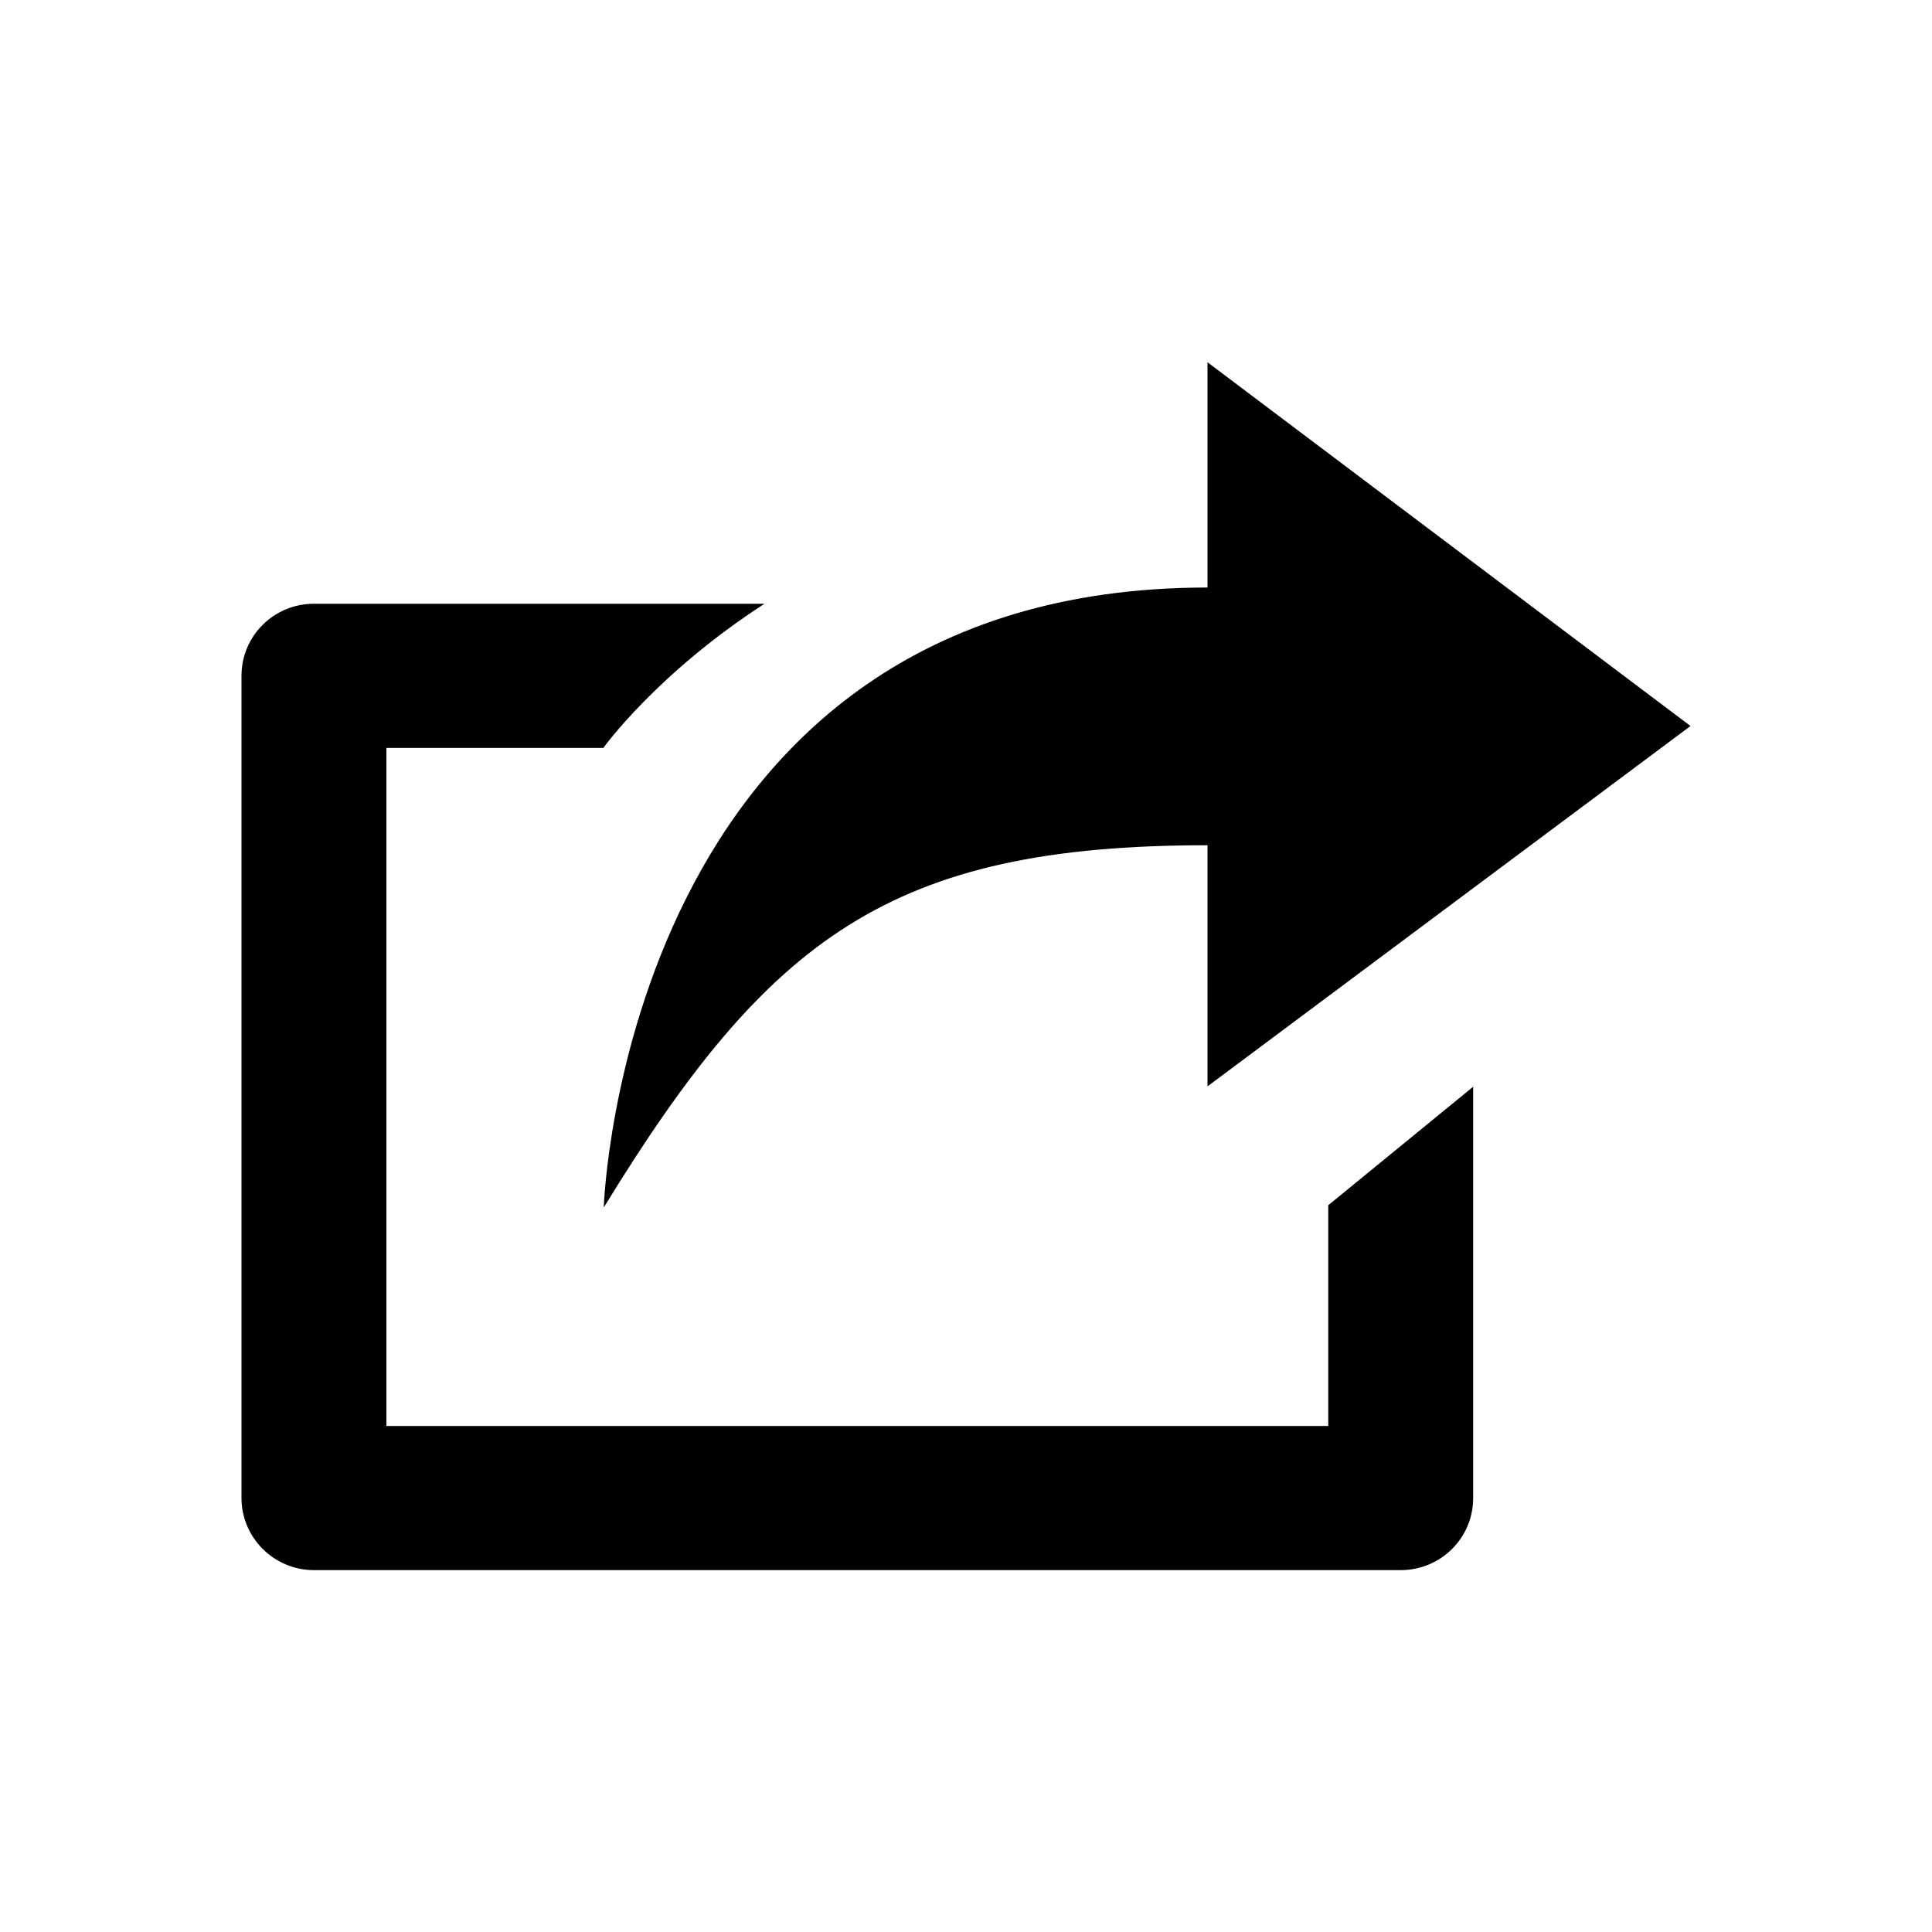
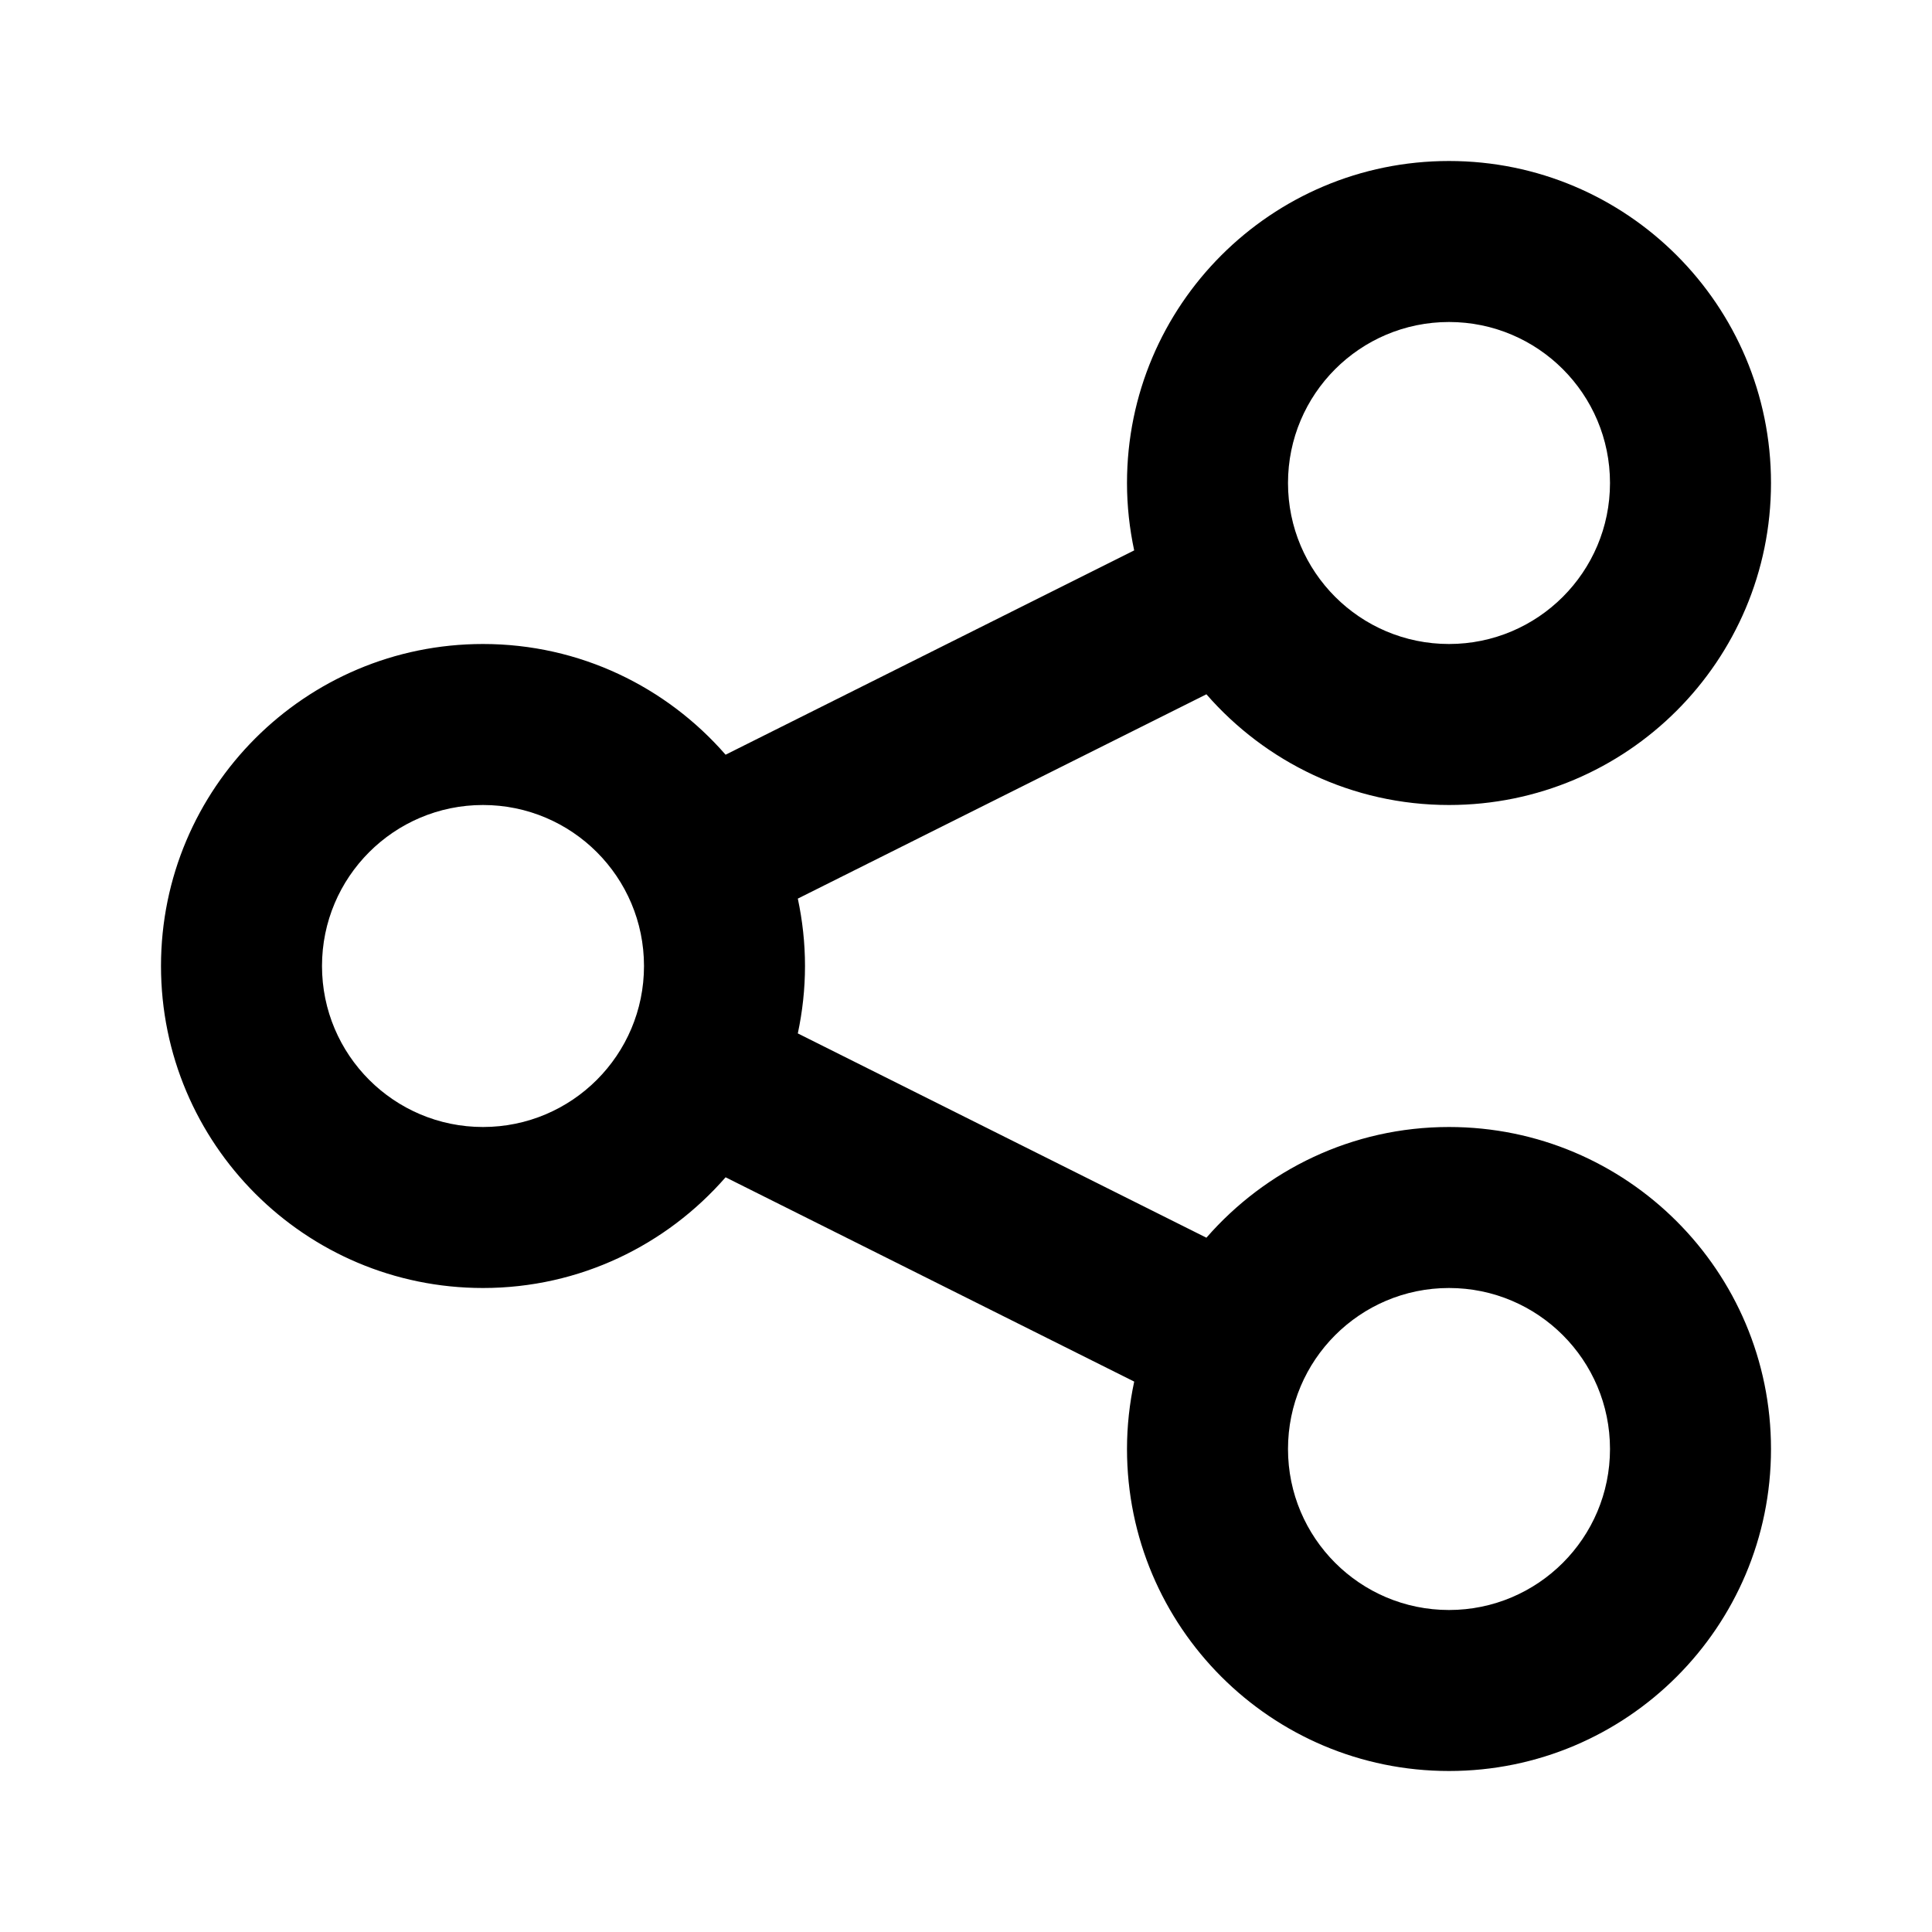
- <svg xmlns="http://www.w3.org/2000/svg" height="512px" id="Layer_1" style="enable-background:new 0 0 512 512;" version="1.1" viewBox="0 0 512 512" width="512px" xml:space="preserve">
-   <g>
-     <path d="M352,377.9H102.4V198.2h57.5c0,0,14.1-19.7,42.7-38.2H83.2c-10.6,0-19.2,8.5-19.2,19.1v217.9c0,10.5,8.6,19.1,19.2,19.1   h288c10.6,0,19.2-8.5,19.2-19.1V288L352,319.4V377.9z M320,224v63.9l128-95.5L320,96v59.7C165.2,155.7,160,320,160,320   C203.8,248.5,236,224,320,224z" />
-   </g>
+ <svg xmlns="http://www.w3.org/2000/svg" enable-background="new 0 0 96 96" height="96px" id="share" version="1.1" viewBox="0 0 96 96" width="96px" xml:space="preserve">
+   <path d="M72,56c-4.813,0-9.12,2.137-12.054,5.501L39.643,51.35C39.873,50.269,40,49.149,40,48s-0.127-2.269-0.357-3.349  l20.303-10.152C62.879,37.864,67.187,40,72,40c8.836,0,16-7.164,16-16S80.836,8,72,8s-16,7.164-16,16  c0,1.149,0.127,2.269,0.357,3.349L36.054,37.501C33.121,34.136,28.814,32,24,32c-8.836,0-16,7.164-16,16c0,8.836,7.164,16,16,16  c4.814,0,9.12-2.137,12.054-5.501l20.304,10.152C56.127,69.731,56,70.851,56,72c0,8.836,7.164,16,16,16s16-7.164,16-16  S80.836,56,72,56z M72,16c4.418,0,8,3.582,8,8s-3.582,8-8,8s-8-3.582-8-8S67.582,16,72,16z M24,56c-4.418,0-8-3.582-8-8  c0-4.418,3.582-8,8-8s8,3.582,8,8C32,52.418,28.418,56,24,56z M72,80c-4.418,0-8-3.582-8-8s3.582-8,8-8s8,3.582,8,8S76.418,80,72,80  z" />
</svg>
